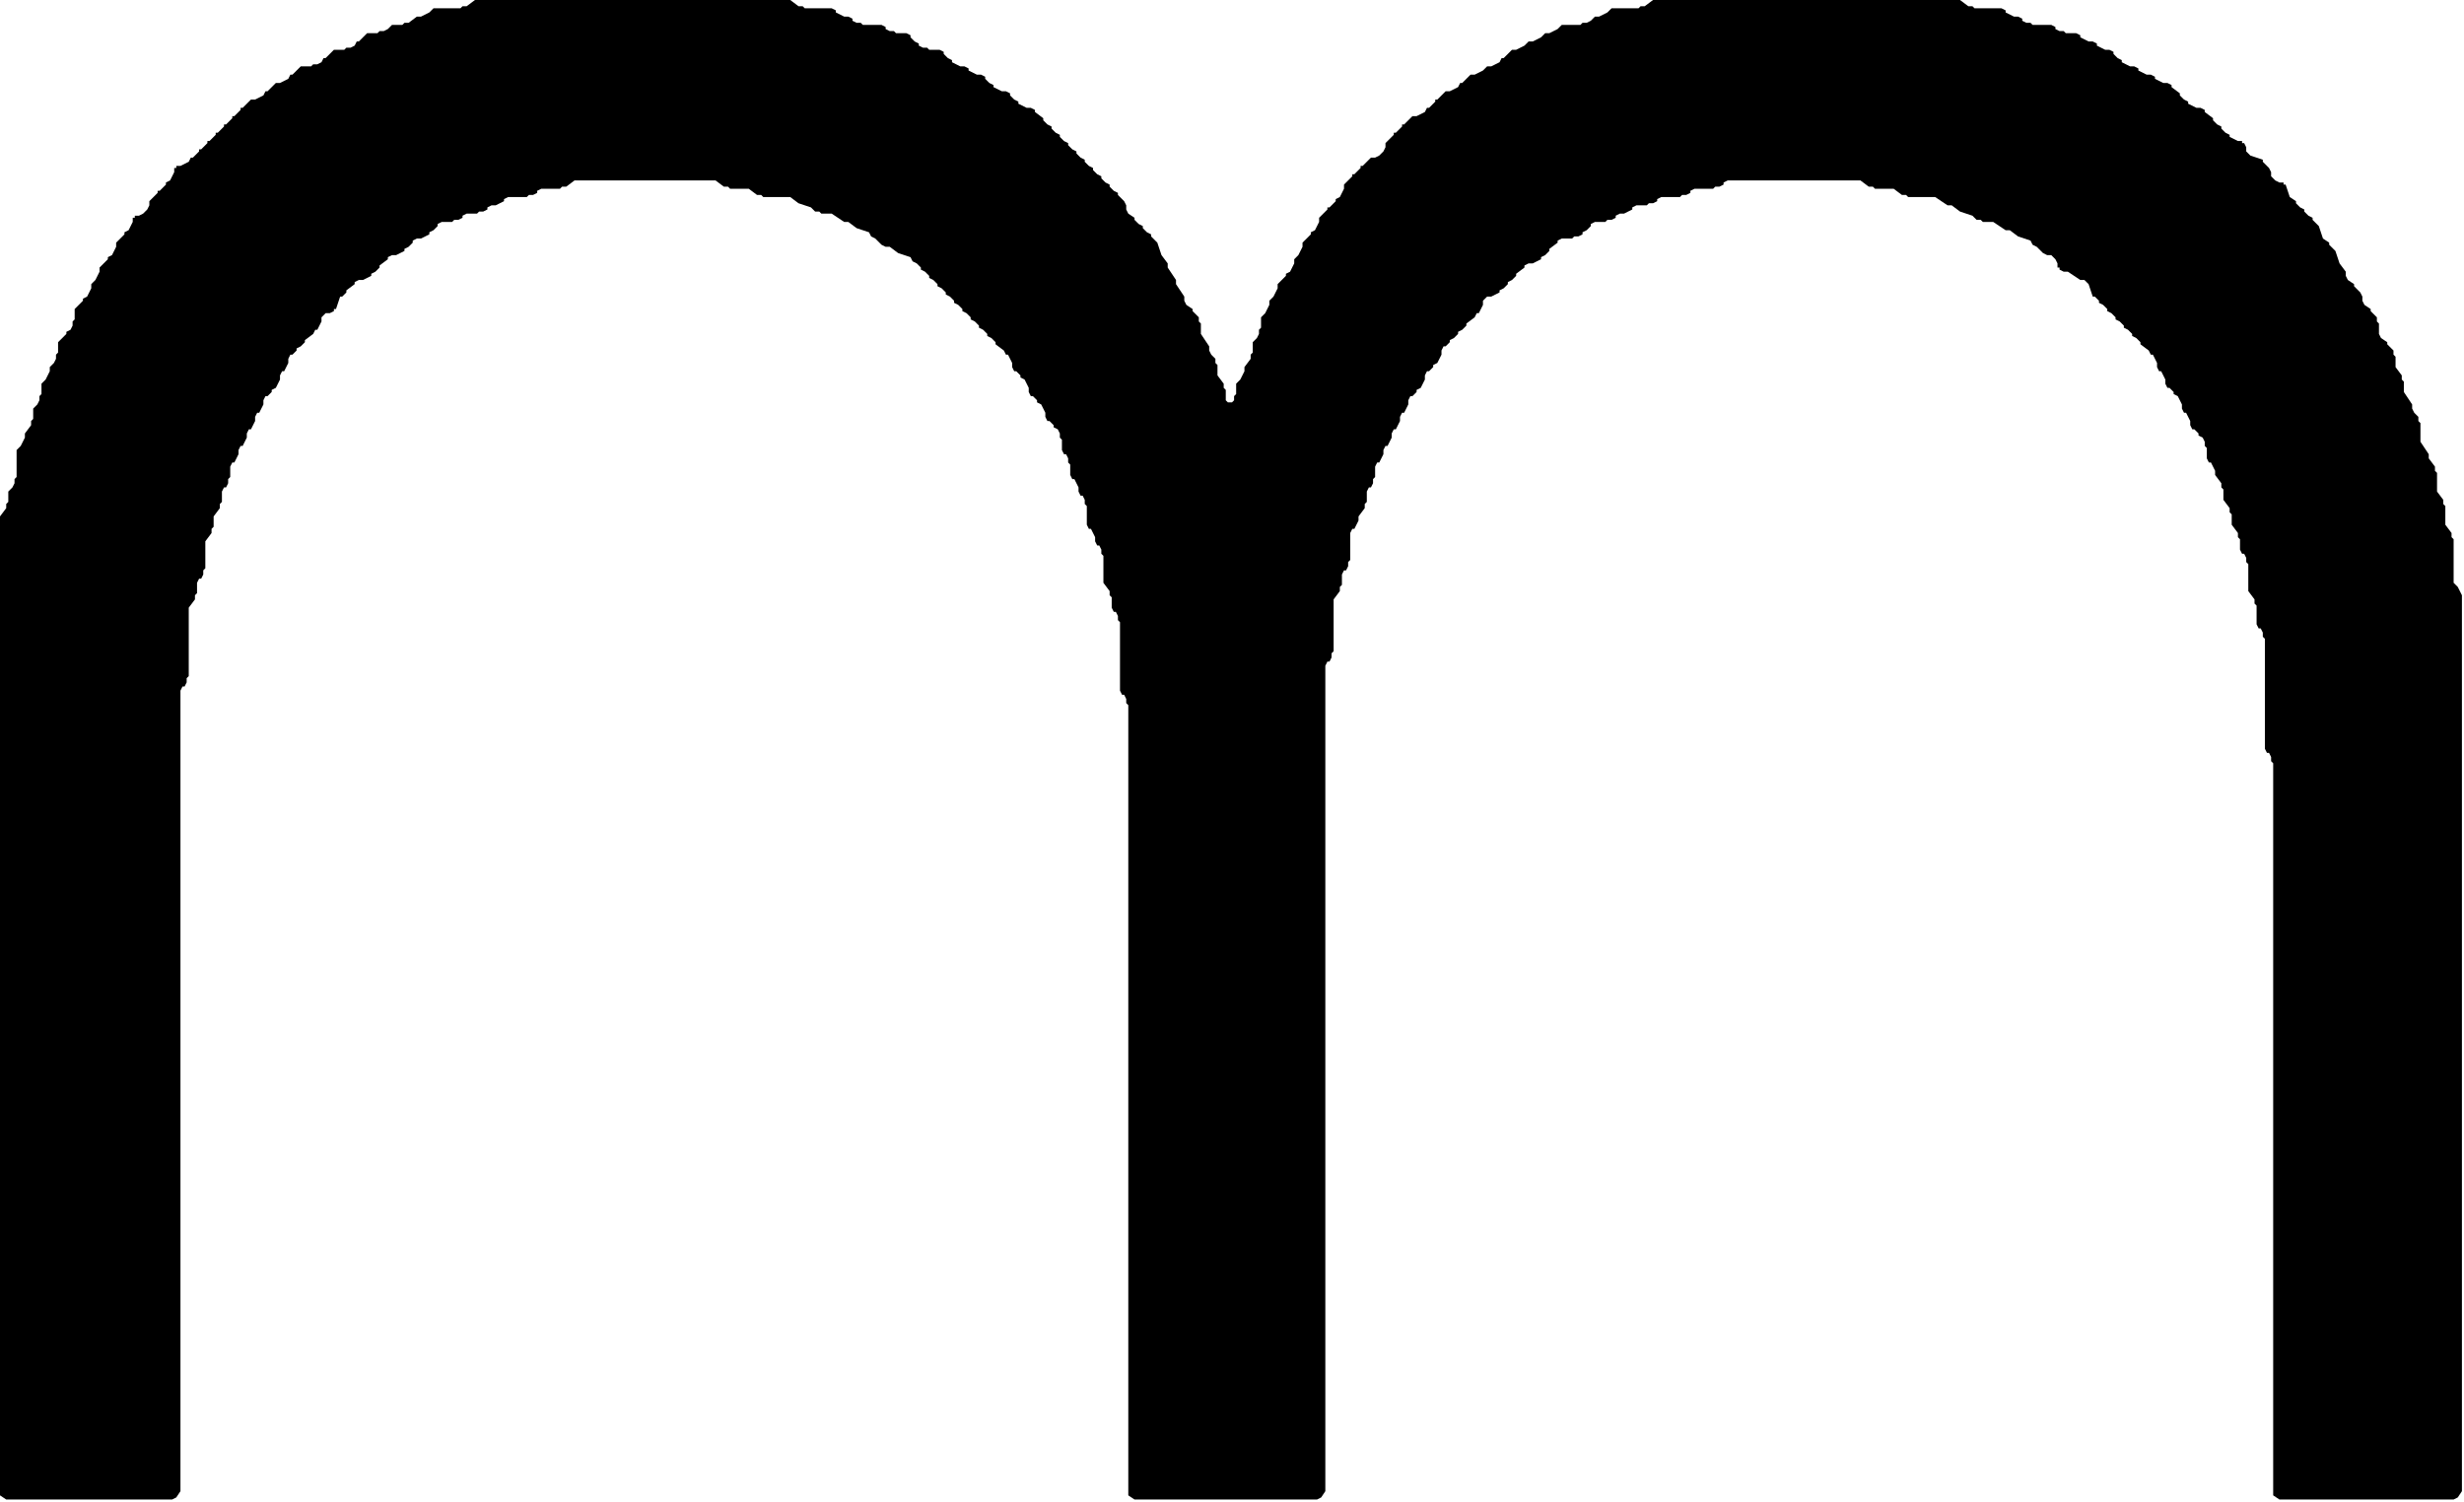
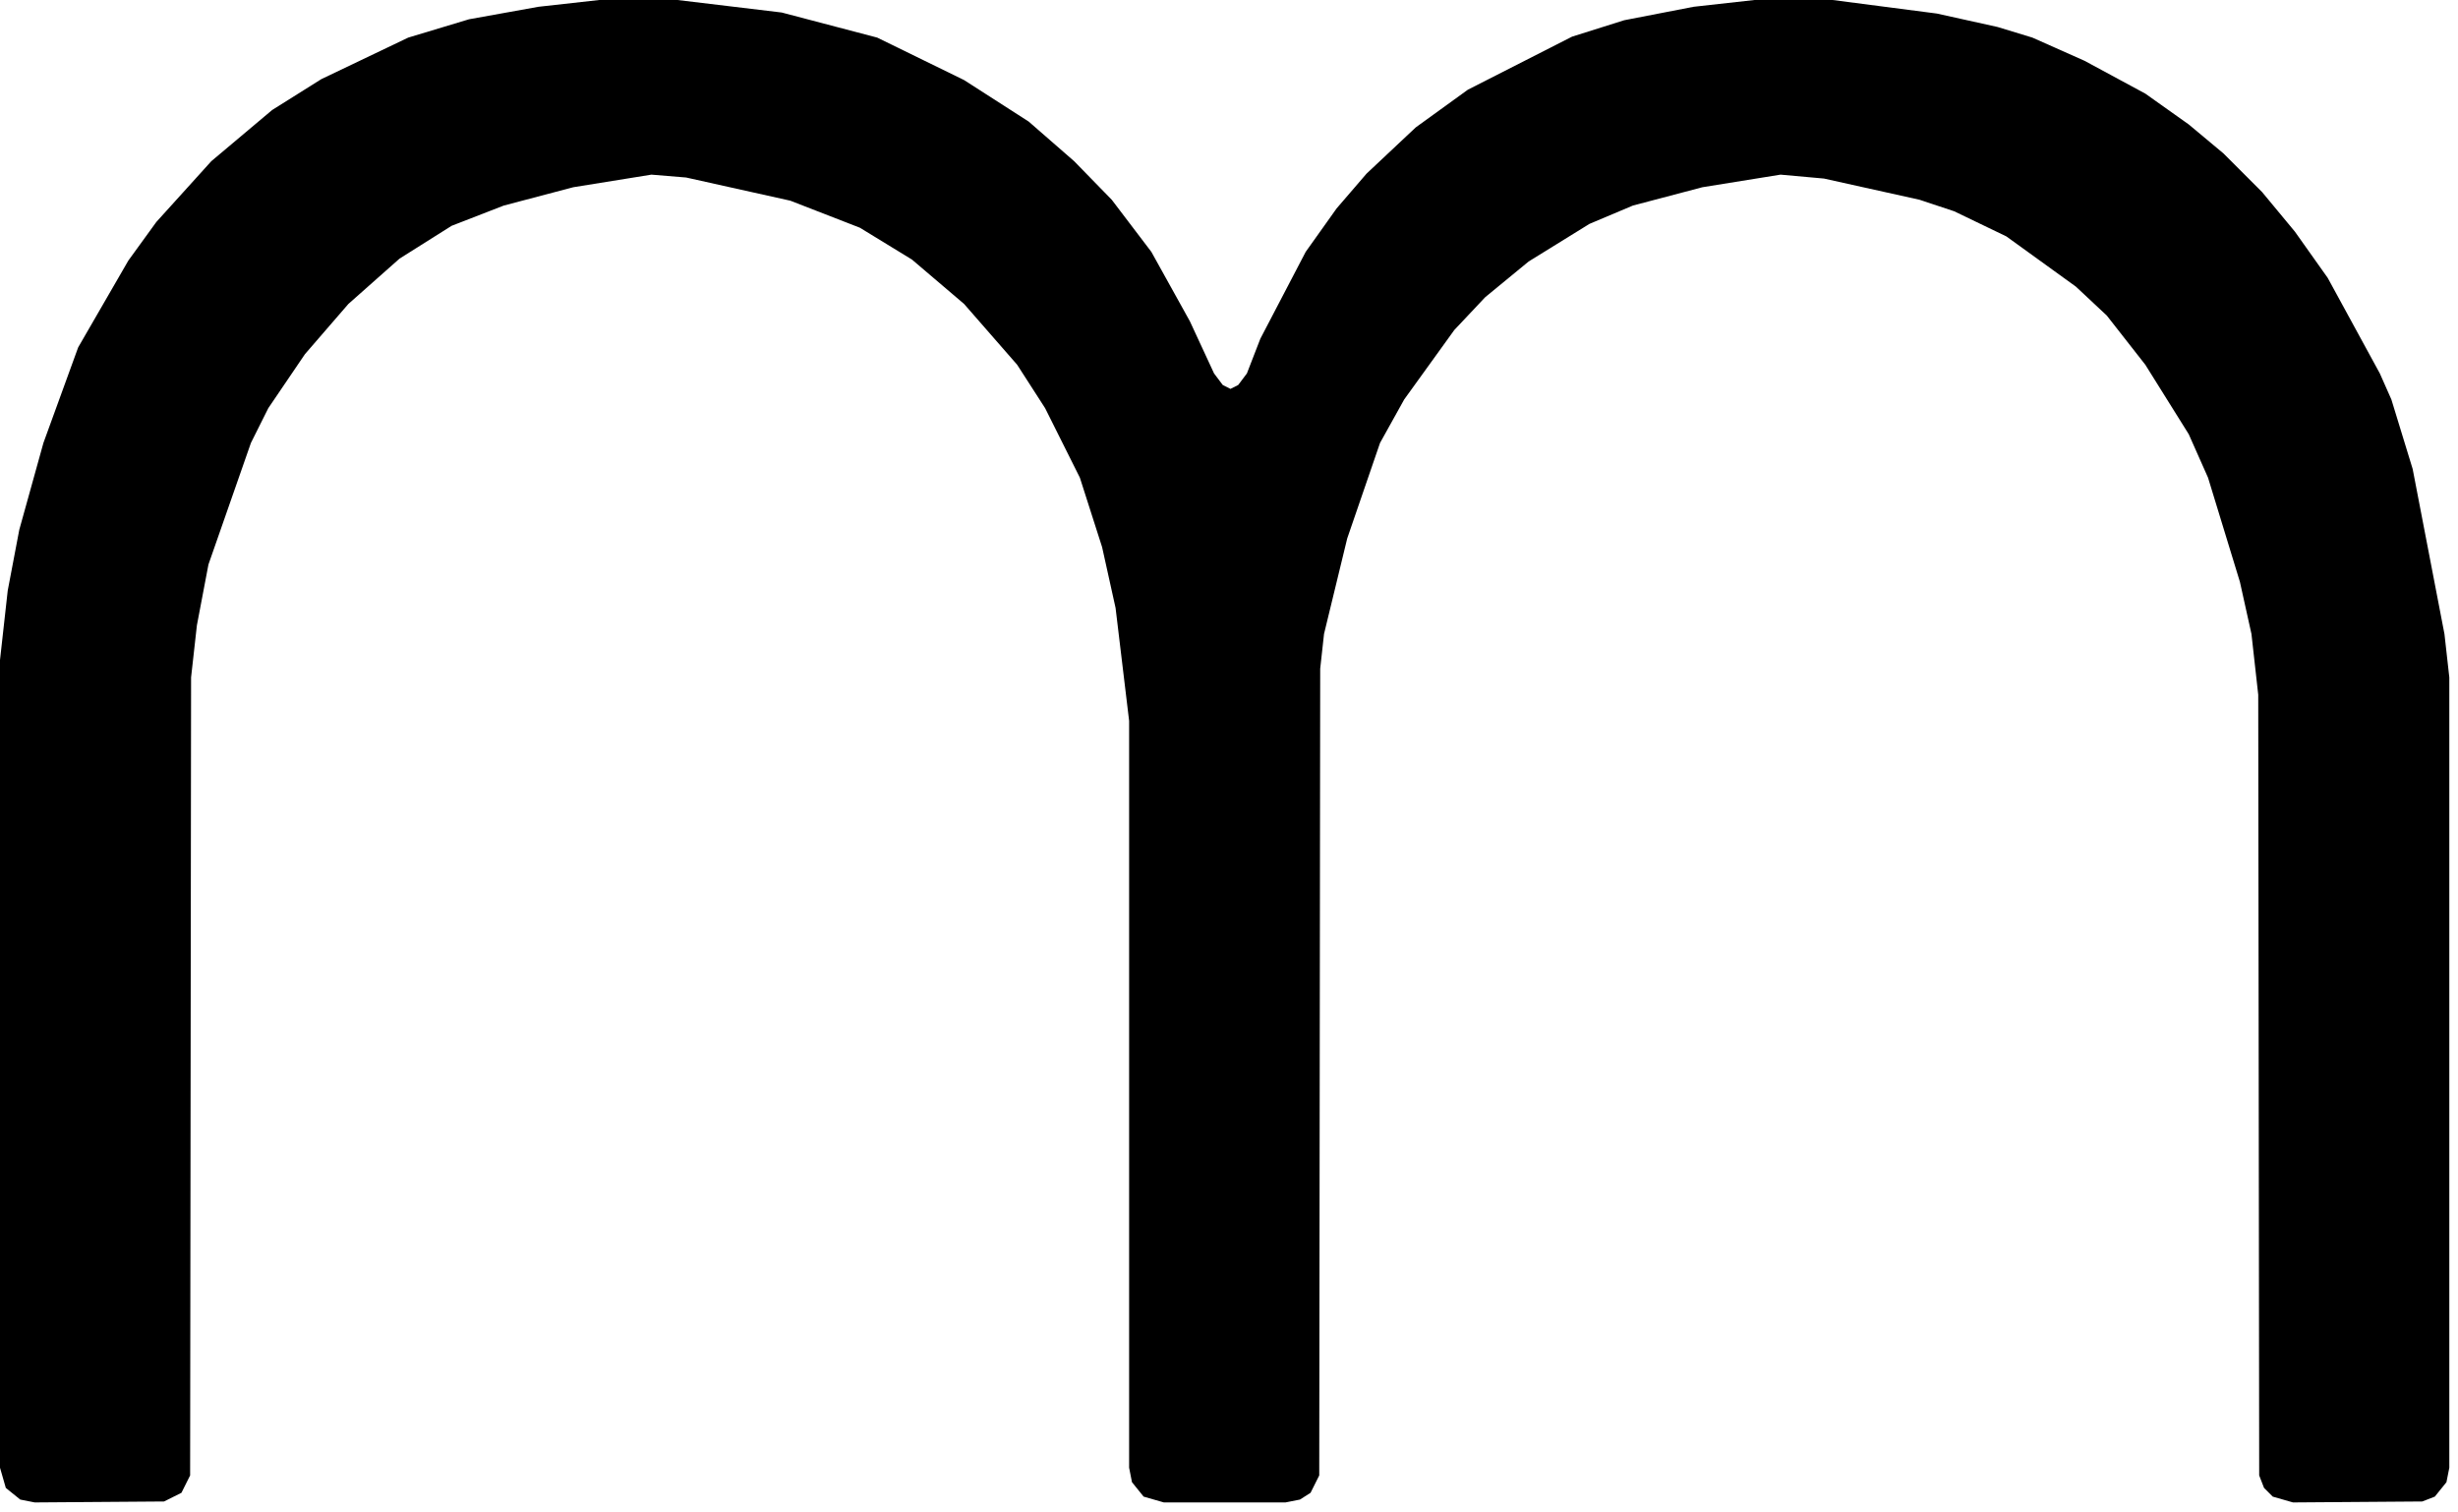
- <svg xmlns="http://www.w3.org/2000/svg" viewBox="0 0 1188 724" width="100%" height="100%">
-   <path d="M 28.0 165.0 L 28.0 170.0 L 27.0 171.0 L 27.0 173.0 L 26.0 175.0 L 24.0 177.0 L 24.0 179.0 L 22.0 183.0 L 20.0 185.0 L 20.0 190.0 L 19.0 191.0 L 19.0 193.0 L 18.0 195.0 L 16.0 197.0 L 16.0 202.0 L 15.0 203.0 L 15.0 205.0 L 12.0 209.0 L 12.0 211.0 L 10.0 215.0 L 8.0 217.0 L 8.0 230.0 L 7.0 231.0 L 7.0 233.0 L 6.0 235.0 L 4.0 237.0 L 4.0 242.0 L 3.0 243.0 L 3.0 245.0 L 0.0 249.0 L 0.0 721.0 L 3.0 723.0 L 83.0 723.0 L 85.0 722.0 L 87.0 719.0 L 87.0 333.0 L 88.0 331.0 L 89.0 331.0 L 90.0 329.0 L 90.0 327.0 L 91.0 326.0 L 91.0 293.0 L 94.0 289.0 L 94.0 287.0 L 95.0 286.0 L 95.0 281.0 L 96.0 279.0 L 97.0 279.0 L 98.0 277.0 L 98.0 275.0 L 99.0 274.0 L 99.0 261.0 L 102.0 257.0 L 102.0 255.0 L 103.0 254.0 L 103.0 249.0 L 106.0 245.0 L 106.0 243.0 L 107.0 242.0 L 107.0 237.0 L 108.0 235.0 L 109.0 235.0 L 110.0 233.0 L 110.0 231.0 L 111.0 230.0 L 111.0 225.0 L 112.0 223.0 L 113.0 223.0 L 115.0 219.0 L 115.0 217.0 L 116.0 215.0 L 117.0 215.0 L 119.0 211.0 L 119.0 209.0 L 120.0 207.0 L 121.0 207.0 L 123.0 203.0 L 123.0 201.0 L 124.0 199.0 L 125.0 199.0 L 127.0 195.0 L 127.0 193.0 L 128.0 191.0 L 129.0 191.0 L 131.0 189.0 L 131.0 188.0 L 133.0 187.0 L 135.0 183.0 L 135.0 181.0 L 136.0 179.0 L 137.0 179.0 L 139.0 175.0 L 139.0 173.0 L 140.0 171.0 L 141.0 171.0 L 143.0 169.0 L 143.0 168.0 L 145.0 167.0 L 147.0 165.0 L 147.0 164.0 L 151.0 161.0 L 152.0 159.0 L 153.0 159.0 L 155.0 155.0 L 155.0 153.0 L 157.0 151.0 L 159.0 151.0 L 161.0 150.0 L 161.0 149.0 L 162.0 149.0 L 164.0 143.0 L 165.0 143.0 L 167.0 141.0 L 167.0 140.0 L 171.0 137.0 L 171.0 136.0 L 173.0 135.0 L 175.0 135.0 L 179.0 133.0 L 179.0 132.0 L 181.0 131.0 L 183.0 129.0 L 183.0 128.0 L 187.0 125.0 L 187.0 124.0 L 189.0 123.0 L 191.0 123.0 L 195.0 121.0 L 195.0 120.0 L 197.0 119.0 L 199.0 117.0 L 199.0 116.0 L 201.0 115.0 L 203.0 115.0 L 207.0 113.0 L 207.0 112.0 L 209.0 111.0 L 211.0 109.0 L 211.0 108.0 L 213.0 107.0 L 218.0 107.0 L 219.0 106.0 L 221.0 106.0 L 223.0 105.0 L 223.0 104.0 L 225.0 103.0 L 230.0 103.0 L 231.0 102.0 L 233.0 102.0 L 235.0 101.0 L 235.0 100.0 L 237.0 99.0 L 239.0 99.0 L 243.0 97.0 L 243.0 96.0 L 245.0 95.0 L 254.0 95.0 L 255.0 94.0 L 257.0 94.0 L 259.0 93.0 L 259.0 92.0 L 261.0 91.0 L 270.0 91.0 L 271.0 90.0 L 273.0 90.0 L 277.0 87.0 L 345.0 87.0 L 349.0 90.0 L 351.0 90.0 L 352.0 91.0 L 361.0 91.0 L 365.0 94.0 L 367.0 94.0 L 368.0 95.0 L 381.0 95.0 L 385.0 98.0 L 391.0 100.0 L 393.0 102.0 L 395.0 102.0 L 396.0 103.0 L 401.0 103.0 L 407.0 107.0 L 409.0 107.0 L 413.0 110.0 L 419.0 112.0 L 420.0 114.0 L 422.0 115.0 L 425.0 118.0 L 427.0 119.0 L 429.0 119.0 L 433.0 122.0 L 439.0 124.0 L 440.0 126.0 L 442.0 127.0 L 444.0 129.0 L 444.0 130.0 L 446.0 131.0 L 448.0 133.0 L 448.0 134.0 L 450.0 135.0 L 452.0 137.0 L 452.0 138.0 L 454.0 139.0 L 456.0 141.0 L 456.0 142.0 L 458.0 143.0 L 460.0 145.0 L 460.0 146.0 L 462.0 147.0 L 464.0 149.0 L 464.0 150.0 L 466.0 151.0 L 468.0 153.0 L 468.0 154.0 L 470.0 155.0 L 472.0 157.0 L 472.0 158.0 L 474.0 159.0 L 476.0 161.0 L 476.0 162.0 L 478.0 163.0 L 480.0 165.0 L 480.0 166.0 L 484.0 169.0 L 485.0 171.0 L 486.0 171.0 L 488.0 175.0 L 488.0 177.0 L 489.0 179.0 L 490.0 179.0 L 492.0 181.0 L 492.0 182.0 L 494.0 183.0 L 496.0 187.0 L 496.0 189.0 L 497.0 191.0 L 498.0 191.0 L 500.0 193.0 L 500.0 194.0 L 502.0 195.0 L 504.0 199.0 L 504.0 201.0 L 505.0 203.0 L 506.0 203.0 L 508.0 205.0 L 508.0 206.0 L 510.0 207.0 L 511.0 209.0 L 511.0 211.0 L 512.0 212.0 L 512.0 217.0 L 513.0 219.0 L 514.0 219.0 L 515.0 221.0 L 515.0 223.0 L 516.0 224.0 L 516.0 229.0 L 517.0 231.0 L 518.0 231.0 L 520.0 235.0 L 520.0 237.0 L 521.0 239.0 L 522.0 239.0 L 523.0 241.0 L 523.0 243.0 L 524.0 244.0 L 524.0 253.0 L 525.0 255.0 L 526.0 255.0 L 528.0 259.0 L 528.0 261.0 L 529.0 263.0 L 530.0 263.0 L 531.0 265.0 L 531.0 267.0 L 532.0 268.0 L 532.0 281.0 L 535.0 285.0 L 535.0 287.0 L 536.0 288.0 L 536.0 293.0 L 537.0 295.0 L 538.0 295.0 L 539.0 297.0 L 539.0 299.0 L 540.0 300.0 L 540.0 333.0 L 541.0 335.0 L 542.0 335.0 L 543.0 337.0 L 543.0 339.0 L 544.0 340.0 L 544.0 721.0 L 547.0 723.0 L 635.0 723.0 L 637.0 722.0 L 639.0 719.0 L 639.0 321.0 L 640.0 319.0 L 641.0 319.0 L 642.0 317.0 L 642.0 315.0 L 643.0 314.0 L 643.0 289.0 L 646.0 285.0 L 646.0 283.0 L 647.0 282.0 L 647.0 277.0 L 648.0 275.0 L 649.0 275.0 L 650.0 273.0 L 650.0 271.0 L 651.0 270.0 L 651.0 257.0 L 652.0 255.0 L 653.0 255.0 L 655.0 251.0 L 655.0 249.0 L 658.0 245.0 L 658.0 243.0 L 659.0 242.0 L 659.0 237.0 L 660.0 235.0 L 661.0 235.0 L 662.0 233.0 L 662.0 231.0 L 663.0 230.0 L 663.0 225.0 L 664.0 223.0 L 665.0 223.0 L 667.0 219.0 L 667.0 217.0 L 668.0 215.0 L 669.0 215.0 L 671.0 211.0 L 671.0 209.0 L 672.0 207.0 L 673.0 207.0 L 675.0 203.0 L 675.0 201.0 L 676.0 199.0 L 677.0 199.0 L 679.0 195.0 L 679.0 193.0 L 680.0 191.0 L 681.0 191.0 L 683.0 189.0 L 683.0 188.0 L 685.0 187.0 L 687.0 183.0 L 687.0 181.0 L 688.0 179.0 L 689.0 179.0 L 691.0 177.0 L 691.0 176.0 L 693.0 175.0 L 695.0 171.0 L 695.0 169.0 L 696.0 167.0 L 697.0 167.0 L 699.0 165.0 L 699.0 164.0 L 701.0 163.0 L 703.0 161.0 L 703.0 160.0 L 705.0 159.0 L 707.0 157.0 L 707.0 156.0 L 711.0 153.0 L 712.0 151.0 L 713.0 151.0 L 715.0 147.0 L 715.0 145.0 L 717.0 143.0 L 719.0 143.0 L 723.0 141.0 L 723.0 140.0 L 725.0 139.0 L 727.0 137.0 L 727.0 136.0 L 729.0 135.0 L 731.0 133.0 L 731.0 132.0 L 735.0 129.0 L 735.0 128.0 L 737.0 127.0 L 739.0 127.0 L 743.0 125.0 L 743.0 124.0 L 745.0 123.0 L 747.0 121.0 L 747.0 120.0 L 751.0 117.0 L 751.0 116.0 L 753.0 115.0 L 758.0 115.0 L 759.0 114.0 L 761.0 114.0 L 763.0 113.0 L 763.0 112.0 L 765.0 111.0 L 767.0 109.0 L 767.0 108.0 L 769.0 107.0 L 774.0 107.0 L 775.0 106.0 L 777.0 106.0 L 779.0 105.0 L 779.0 104.0 L 781.0 103.0 L 783.0 103.0 L 787.0 101.0 L 787.0 100.0 L 789.0 99.0 L 794.0 99.0 L 795.0 98.0 L 797.0 98.0 L 799.0 97.0 L 799.0 96.0 L 801.0 95.0 L 810.0 95.0 L 811.0 94.0 L 813.0 94.0 L 815.0 93.0 L 815.0 92.0 L 817.0 91.0 L 826.0 91.0 L 827.0 90.0 L 829.0 90.0 L 831.0 89.0 L 831.0 88.0 L 833.0 87.0 L 897.0 87.0 L 901.0 90.0 L 903.0 90.0 L 904.0 91.0 L 913.0 91.0 L 917.0 94.0 L 919.0 94.0 L 920.0 95.0 L 933.0 95.0 L 939.0 99.0 L 941.0 99.0 L 945.0 102.0 L 951.0 104.0 L 953.0 106.0 L 955.0 106.0 L 956.0 107.0 L 961.0 107.0 L 967.0 111.0 L 969.0 111.0 L 973.0 114.0 L 979.0 116.0 L 980.0 118.0 L 982.0 119.0 L 985.0 122.0 L 987.0 123.0 L 989.0 123.0 L 991.0 125.0 L 992.0 127.0 L 992.0 129.0 L 993.0 129.0 L 993.0 130.0 L 995.0 131.0 L 997.0 131.0 L 1003.0 135.0 L 1005.0 135.0 L 1007.0 137.0 L 1009.0 143.0 L 1010.0 143.0 L 1012.0 145.0 L 1012.0 146.0 L 1014.0 147.0 L 1016.0 149.0 L 1016.0 150.0 L 1018.0 151.0 L 1020.0 153.0 L 1020.0 154.0 L 1022.0 155.0 L 1024.0 157.0 L 1024.0 158.0 L 1026.0 159.0 L 1028.0 161.0 L 1028.0 162.0 L 1030.0 163.0 L 1032.0 165.0 L 1032.0 166.0 L 1036.0 169.0 L 1037.0 171.0 L 1038.0 171.0 L 1040.0 175.0 L 1040.0 177.0 L 1041.0 179.0 L 1042.0 179.0 L 1044.0 183.0 L 1044.0 185.0 L 1045.0 187.0 L 1046.0 187.0 L 1048.0 189.0 L 1048.0 190.0 L 1050.0 191.0 L 1052.0 195.0 L 1052.0 197.0 L 1053.0 199.0 L 1054.0 199.0 L 1056.0 203.0 L 1056.0 205.0 L 1057.0 207.0 L 1058.0 207.0 L 1060.0 209.0 L 1060.0 210.0 L 1062.0 211.0 L 1063.0 213.0 L 1063.0 215.0 L 1064.0 216.0 L 1064.0 221.0 L 1065.0 223.0 L 1066.0 223.0 L 1068.0 227.0 L 1068.0 229.0 L 1071.0 233.0 L 1071.0 235.0 L 1072.0 236.0 L 1072.0 241.0 L 1075.0 245.0 L 1075.0 247.0 L 1076.0 248.0 L 1076.0 253.0 L 1079.0 257.0 L 1079.0 259.0 L 1080.0 260.0 L 1080.0 265.0 L 1081.0 267.0 L 1082.0 267.0 L 1083.0 269.0 L 1083.0 271.0 L 1084.0 272.0 L 1084.0 285.0 L 1087.0 289.0 L 1087.0 291.0 L 1088.0 292.0 L 1088.0 301.0 L 1089.0 303.0 L 1090.0 303.0 L 1091.0 305.0 L 1091.0 307.0 L 1092.0 308.0 L 1092.0 361.0 L 1093.0 363.0 L 1094.0 363.0 L 1095.0 365.0 L 1095.0 367.0 L 1096.0 368.0 L 1096.0 721.0 L 1099.0 723.0 L 1183.0 723.0 L 1185.0 722.0 L 1187.0 719.0 L 1187.0 287.0 L 1185.0 283.0 L 1183.0 281.0 L 1183.0 260.0 L 1182.0 259.0 L 1182.0 257.0 L 1179.0 253.0 L 1179.0 244.0 L 1178.0 243.0 L 1178.0 241.0 L 1175.0 237.0 L 1175.0 228.0 L 1174.0 227.0 L 1174.0 225.0 L 1171.0 221.0 L 1171.0 219.0 L 1167.0 213.0 L 1167.0 204.0 L 1166.0 203.0 L 1166.0 201.0 L 1164.0 199.0 L 1163.0 197.0 L 1163.0 195.0 L 1159.0 189.0 L 1159.0 184.0 L 1158.0 183.0 L 1158.0 181.0 L 1155.0 177.0 L 1155.0 172.0 L 1154.0 171.0 L 1154.0 169.0 L 1151.0 166.0 L 1151.0 165.0 L 1148.0 163.0 L 1147.0 161.0 L 1147.0 156.0 L 1146.0 155.0 L 1146.0 153.0 L 1143.0 150.0 L 1143.0 149.0 L 1140.0 147.0 L 1139.0 145.0 L 1139.0 143.0 L 1138.0 141.0 L 1135.0 138.0 L 1135.0 137.0 L 1132.0 135.0 L 1131.0 133.0 L 1131.0 131.0 L 1128.0 127.0 L 1126.0 121.0 L 1123.0 118.0 L 1123.0 117.0 L 1120.0 115.0 L 1118.0 109.0 L 1115.0 106.0 L 1115.0 105.0 L 1113.0 104.0 L 1111.0 102.0 L 1111.0 101.0 L 1109.0 100.0 L 1107.0 98.0 L 1107.0 97.0 L 1104.0 95.0 L 1102.0 89.0 L 1101.0 89.0 L 1101.0 88.0 L 1099.0 88.0 L 1097.0 87.0 L 1095.0 85.0 L 1095.0 83.0 L 1094.0 81.0 L 1091.0 78.0 L 1091.0 77.0 L 1085.0 75.0 L 1083.0 73.0 L 1083.0 71.0 L 1082.0 69.0 L 1081.0 69.0 L 1081.0 68.0 L 1079.0 68.0 L 1075.0 66.0 L 1075.0 65.0 L 1073.0 64.0 L 1071.0 62.0 L 1071.0 61.0 L 1069.0 60.0 L 1067.0 58.0 L 1067.0 57.0 L 1063.0 54.0 L 1063.0 53.0 L 1061.0 52.0 L 1059.0 52.0 L 1055.0 50.0 L 1055.0 49.0 L 1053.0 48.0 L 1051.0 46.0 L 1051.0 45.0 L 1047.0 42.0 L 1047.0 41.0 L 1045.0 40.0 L 1043.0 40.0 L 1039.0 38.0 L 1039.0 37.0 L 1037.0 36.0 L 1035.0 36.0 L 1031.0 34.0 L 1031.0 33.0 L 1029.0 32.0 L 1027.0 32.0 L 1023.0 30.0 L 1023.0 29.0 L 1021.0 28.0 L 1019.0 26.0 L 1019.0 25.0 L 1017.0 24.0 L 1015.0 24.0 L 1011.0 22.0 L 1011.0 21.0 L 1009.0 20.0 L 1007.0 20.0 L 1003.0 18.0 L 1003.0 17.0 L 1001.0 16.0 L 996.0 16.0 L 995.0 15.0 L 993.0 15.0 L 991.0 14.0 L 991.0 13.0 L 989.0 12.0 L 980.0 12.0 L 979.0 11.0 L 977.0 11.0 L 975.0 10.0 L 975.0 9.0 L 973.0 8.0 L 971.0 8.0 L 967.0 6.0 L 967.0 5.0 L 965.0 4.0 L 952.0 4.0 L 951.0 3.0 L 949.0 3.0 L 945.0 0.0 L 797.0 0.0 L 793.0 3.0 L 791.0 3.0 L 790.0 4.0 L 777.0 4.0 L 775.0 6.0 L 771.0 8.0 L 769.0 8.0 L 767.0 10.0 L 765.0 11.0 L 763.0 11.0 L 762.0 12.0 L 753.0 12.0 L 751.0 14.0 L 747.0 16.0 L 745.0 16.0 L 743.0 18.0 L 739.0 20.0 L 737.0 20.0 L 735.0 22.0 L 731.0 24.0 L 729.0 24.0 L 725.0 28.0 L 724.0 28.0 L 723.0 30.0 L 719.0 32.0 L 717.0 32.0 L 715.0 34.0 L 711.0 36.0 L 709.0 36.0 L 705.0 40.0 L 704.0 40.0 L 703.0 42.0 L 699.0 44.0 L 697.0 44.0 L 693.0 48.0 L 692.0 48.0 L 692.0 49.0 L 689.0 52.0 L 688.0 52.0 L 687.0 54.0 L 683.0 56.0 L 681.0 56.0 L 677.0 60.0 L 676.0 60.0 L 676.0 61.0 L 673.0 64.0 L 672.0 64.0 L 672.0 65.0 L 668.0 69.0 L 668.0 71.0 L 667.0 73.0 L 665.0 75.0 L 663.0 76.0 L 661.0 76.0 L 657.0 80.0 L 656.0 80.0 L 656.0 81.0 L 653.0 84.0 L 652.0 84.0 L 652.0 85.0 L 648.0 89.0 L 648.0 91.0 L 646.0 95.0 L 644.0 96.0 L 644.0 97.0 L 641.0 100.0 L 640.0 100.0 L 640.0 101.0 L 636.0 105.0 L 636.0 107.0 L 634.0 111.0 L 632.0 112.0 L 632.0 113.0 L 628.0 117.0 L 628.0 119.0 L 626.0 123.0 L 624.0 125.0 L 624.0 127.0 L 622.0 131.0 L 620.0 132.0 L 620.0 133.0 L 616.0 137.0 L 616.0 139.0 L 614.0 143.0 L 612.0 145.0 L 612.0 147.0 L 610.0 151.0 L 608.0 153.0 L 608.0 158.0 L 607.0 159.0 L 607.0 161.0 L 606.0 163.0 L 604.0 165.0 L 604.0 170.0 L 603.0 171.0 L 603.0 173.0 L 600.0 177.0 L 600.0 179.0 L 598.0 183.0 L 596.0 185.0 L 596.0 190.0 L 595.0 191.0 L 595.0 193.0 L 594.0 194.0 L 592.0 194.0 L 591.0 193.0 L 591.0 188.0 L 590.0 187.0 L 590.0 185.0 L 587.0 181.0 L 587.0 176.0 L 586.0 175.0 L 586.0 173.0 L 584.0 171.0 L 583.0 169.0 L 583.0 167.0 L 579.0 161.0 L 579.0 156.0 L 578.0 155.0 L 578.0 153.0 L 575.0 150.0 L 575.0 149.0 L 572.0 147.0 L 571.0 145.0 L 571.0 143.0 L 567.0 137.0 L 567.0 135.0 L 563.0 129.0 L 563.0 127.0 L 560.0 123.0 L 558.0 117.0 L 555.0 114.0 L 555.0 113.0 L 553.0 112.0 L 551.0 110.0 L 551.0 109.0 L 549.0 108.0 L 547.0 106.0 L 547.0 105.0 L 544.0 103.0 L 543.0 101.0 L 543.0 99.0 L 542.0 97.0 L 539.0 94.0 L 539.0 93.0 L 537.0 92.0 L 535.0 90.0 L 535.0 89.0 L 533.0 88.0 L 531.0 86.0 L 531.0 85.0 L 529.0 84.0 L 527.0 82.0 L 527.0 81.0 L 525.0 80.0 L 523.0 78.0 L 523.0 77.0 L 521.0 76.0 L 519.0 74.0 L 519.0 73.0 L 517.0 72.0 L 515.0 70.0 L 515.0 69.0 L 513.0 68.0 L 511.0 66.0 L 511.0 65.0 L 509.0 64.0 L 507.0 62.0 L 507.0 61.0 L 505.0 60.0 L 503.0 58.0 L 503.0 57.0 L 499.0 54.0 L 499.0 53.0 L 497.0 52.0 L 495.0 52.0 L 491.0 50.0 L 491.0 49.0 L 489.0 48.0 L 487.0 46.0 L 487.0 45.0 L 485.0 44.0 L 483.0 44.0 L 479.0 42.0 L 479.0 41.0 L 477.0 40.0 L 475.0 38.0 L 475.0 37.0 L 473.0 36.0 L 471.0 36.0 L 467.0 34.0 L 467.0 33.0 L 465.0 32.0 L 463.0 32.0 L 459.0 30.0 L 459.0 29.0 L 457.0 28.0 L 455.0 26.0 L 455.0 25.0 L 453.0 24.0 L 448.0 24.0 L 447.0 23.0 L 445.0 23.0 L 443.0 22.0 L 443.0 21.0 L 441.0 20.0 L 439.0 18.0 L 439.0 17.0 L 437.0 16.0 L 432.0 16.0 L 431.0 15.0 L 429.0 15.0 L 427.0 14.0 L 427.0 13.0 L 425.0 12.0 L 416.0 12.0 L 415.0 11.0 L 413.0 11.0 L 411.0 10.0 L 411.0 9.0 L 409.0 8.0 L 407.0 8.0 L 403.0 6.0 L 403.0 5.0 L 401.0 4.0 L 388.0 4.0 L 387.0 3.0 L 385.0 3.0 L 381.0 0.0 L 229.0 0.0 L 225.0 3.0 L 223.0 3.0 L 222.0 4.0 L 209.0 4.0 L 207.0 6.0 L 203.0 8.0 L 201.0 8.0 L 197.0 11.0 L 195.0 11.0 L 194.0 12.0 L 189.0 12.0 L 187.0 14.0 L 185.0 15.0 L 183.0 15.0 L 182.0 16.0 L 177.0 16.0 L 173.0 20.0 L 172.0 20.0 L 171.0 22.0 L 169.0 23.0 L 167.0 23.0 L 166.0 24.0 L 161.0 24.0 L 157.0 28.0 L 156.0 28.0 L 155.0 30.0 L 153.0 31.0 L 151.0 31.0 L 150.0 32.0 L 145.0 32.0 L 141.0 36.0 L 140.0 36.0 L 139.0 38.0 L 135.0 40.0 L 133.0 40.0 L 129.0 44.0 L 128.0 44.0 L 127.0 46.0 L 123.0 48.0 L 121.0 48.0 L 117.0 52.0 L 116.0 52.0 L 116.0 53.0 L 113.0 56.0 L 112.0 56.0 L 112.0 57.0 L 109.0 60.0 L 108.0 60.0 L 108.0 61.0 L 105.0 64.0 L 104.0 64.0 L 104.0 65.0 L 101.0 68.0 L 100.0 68.0 L 100.0 69.0 L 97.0 72.0 L 96.0 72.0 L 96.0 73.0 L 93.0 76.0 L 92.0 76.0 L 91.0 78.0 L 87.0 80.0 L 85.0 80.0 L 85.0 81.0 L 84.0 81.0 L 84.0 83.0 L 82.0 87.0 L 80.0 88.0 L 80.0 89.0 L 77.0 92.0 L 76.0 92.0 L 76.0 93.0 L 72.0 97.0 L 72.0 99.0 L 71.0 101.0 L 69.0 103.0 L 67.0 104.0 L 65.0 104.0 L 65.0 105.0 L 64.0 105.0 L 64.0 107.0 L 62.0 111.0 L 60.0 112.0 L 60.0 113.0 L 56.0 117.0 L 56.0 119.0 L 54.0 123.0 L 52.0 124.0 L 52.0 125.0 L 48.0 129.0 L 48.0 131.0 L 46.0 135.0 L 44.0 137.0 L 44.0 139.0 L 42.0 143.0 L 40.0 144.0 L 40.0 145.0 L 36.0 149.0 L 36.0 154.0 L 35.0 155.0 L 35.0 157.0 L 34.0 159.0 L 32.0 160.0 L 32.0 161.0 Z" fill="currentColor" fill-rule="evenodd" />
+ <svg xmlns="http://www.w3.org/2000/svg" viewBox="0 0 283 174" width="100%" height="100%">
+   <path d="M 9.00 40.00 L 5.00 51.00 L 2.22 61.00 L 0.89 68.00 L 0.00 76.00 L 0.00 169.00 L 0.67 171.33 L 2.33 172.67 L 4.00 173.00 L 18.89 172.89 L 20.89 171.89 L 21.89 169.89 L 22.00 78.00 L 22.67 72.00 L 24.00 65.00 L 28.89 51.00 L 30.89 47.00 L 35.11 40.78 L 40.11 35.00 L 46.00 29.78 L 52.00 26.00 L 58.00 23.67 L 66.00 21.56 L 75.00 20.11 L 79.00 20.44 L 91.00 23.11 L 99.00 26.22 L 105.00 29.89 L 111.00 35.00 L 117.11 42.00 L 120.33 47.00 L 124.33 55.00 L 126.89 63.00 L 128.44 70.00 L 130.00 83.00 L 130.00 169.00 L 130.33 170.67 L 131.67 172.33 L 134.00 173.00 L 148.00 173.00 L 149.67 172.67 L 150.89 171.89 L 151.89 169.89 L 152.00 77.00 L 152.44 73.00 L 155.11 62.00 L 158.89 51.00 L 161.67 46.00 L 167.44 38.00 L 171.00 34.22 L 176.00 30.11 L 183.00 25.78 L 188.00 23.67 L 196.00 21.56 L 205.00 20.11 L 210.00 20.56 L 221.00 23.00 L 225.00 24.33 L 231.00 27.22 L 239.00 33.00 L 242.56 36.33 L 247.00 42.00 L 252.00 50.00 L 254.22 55.00 L 257.89 67.00 L 259.22 73.00 L 260.00 80.00 L 260.11 169.89 L 260.67 171.33 L 261.67 172.33 L 264.00 173.00 L 278.89 172.89 L 280.33 172.33 L 281.67 170.67 L 282.00 169.00 L 282.00 78.00 L 281.44 73.00 L 277.78 54.00 L 275.33 46.00 L 274.00 43.00 L 268.00 32.00 L 264.22 26.67 L 260.44 22.11 L 256.00 17.67 L 252.00 14.33 L 247.00 10.78 L 240.00 7.00 L 234.00 4.33 L 230.00 3.11 L 223.00 1.56 L 211.00 0.00 L 202.00 0.00 L 195.00 0.78 L 187.00 2.33 L 181.00 4.22 L 169.00 10.33 L 163.00 14.67 L 157.33 20.00 L 153.89 24.00 L 150.33 29.00 L 145.11 39.00 L 143.56 43.00 L 142.56 44.33 L 141.67 44.78 L 140.78 44.33 L 139.78 43.00 L 137.00 37.00 L 132.56 29.00 L 128.00 23.00 L 123.67 18.56 L 118.44 14.00 L 111.00 9.22 L 101.00 4.33 L 90.00 1.44 L 78.00 0.00 L 69.00 0.00 L 62.00 0.78 L 54.00 2.22 L 47.00 4.33 L 37.00 9.11 L 31.33 12.67 L 24.33 18.56 L 18.00 25.56 L 14.78 30.00 Z" fill="currentColor" fill-rule="evenodd" />
</svg>
